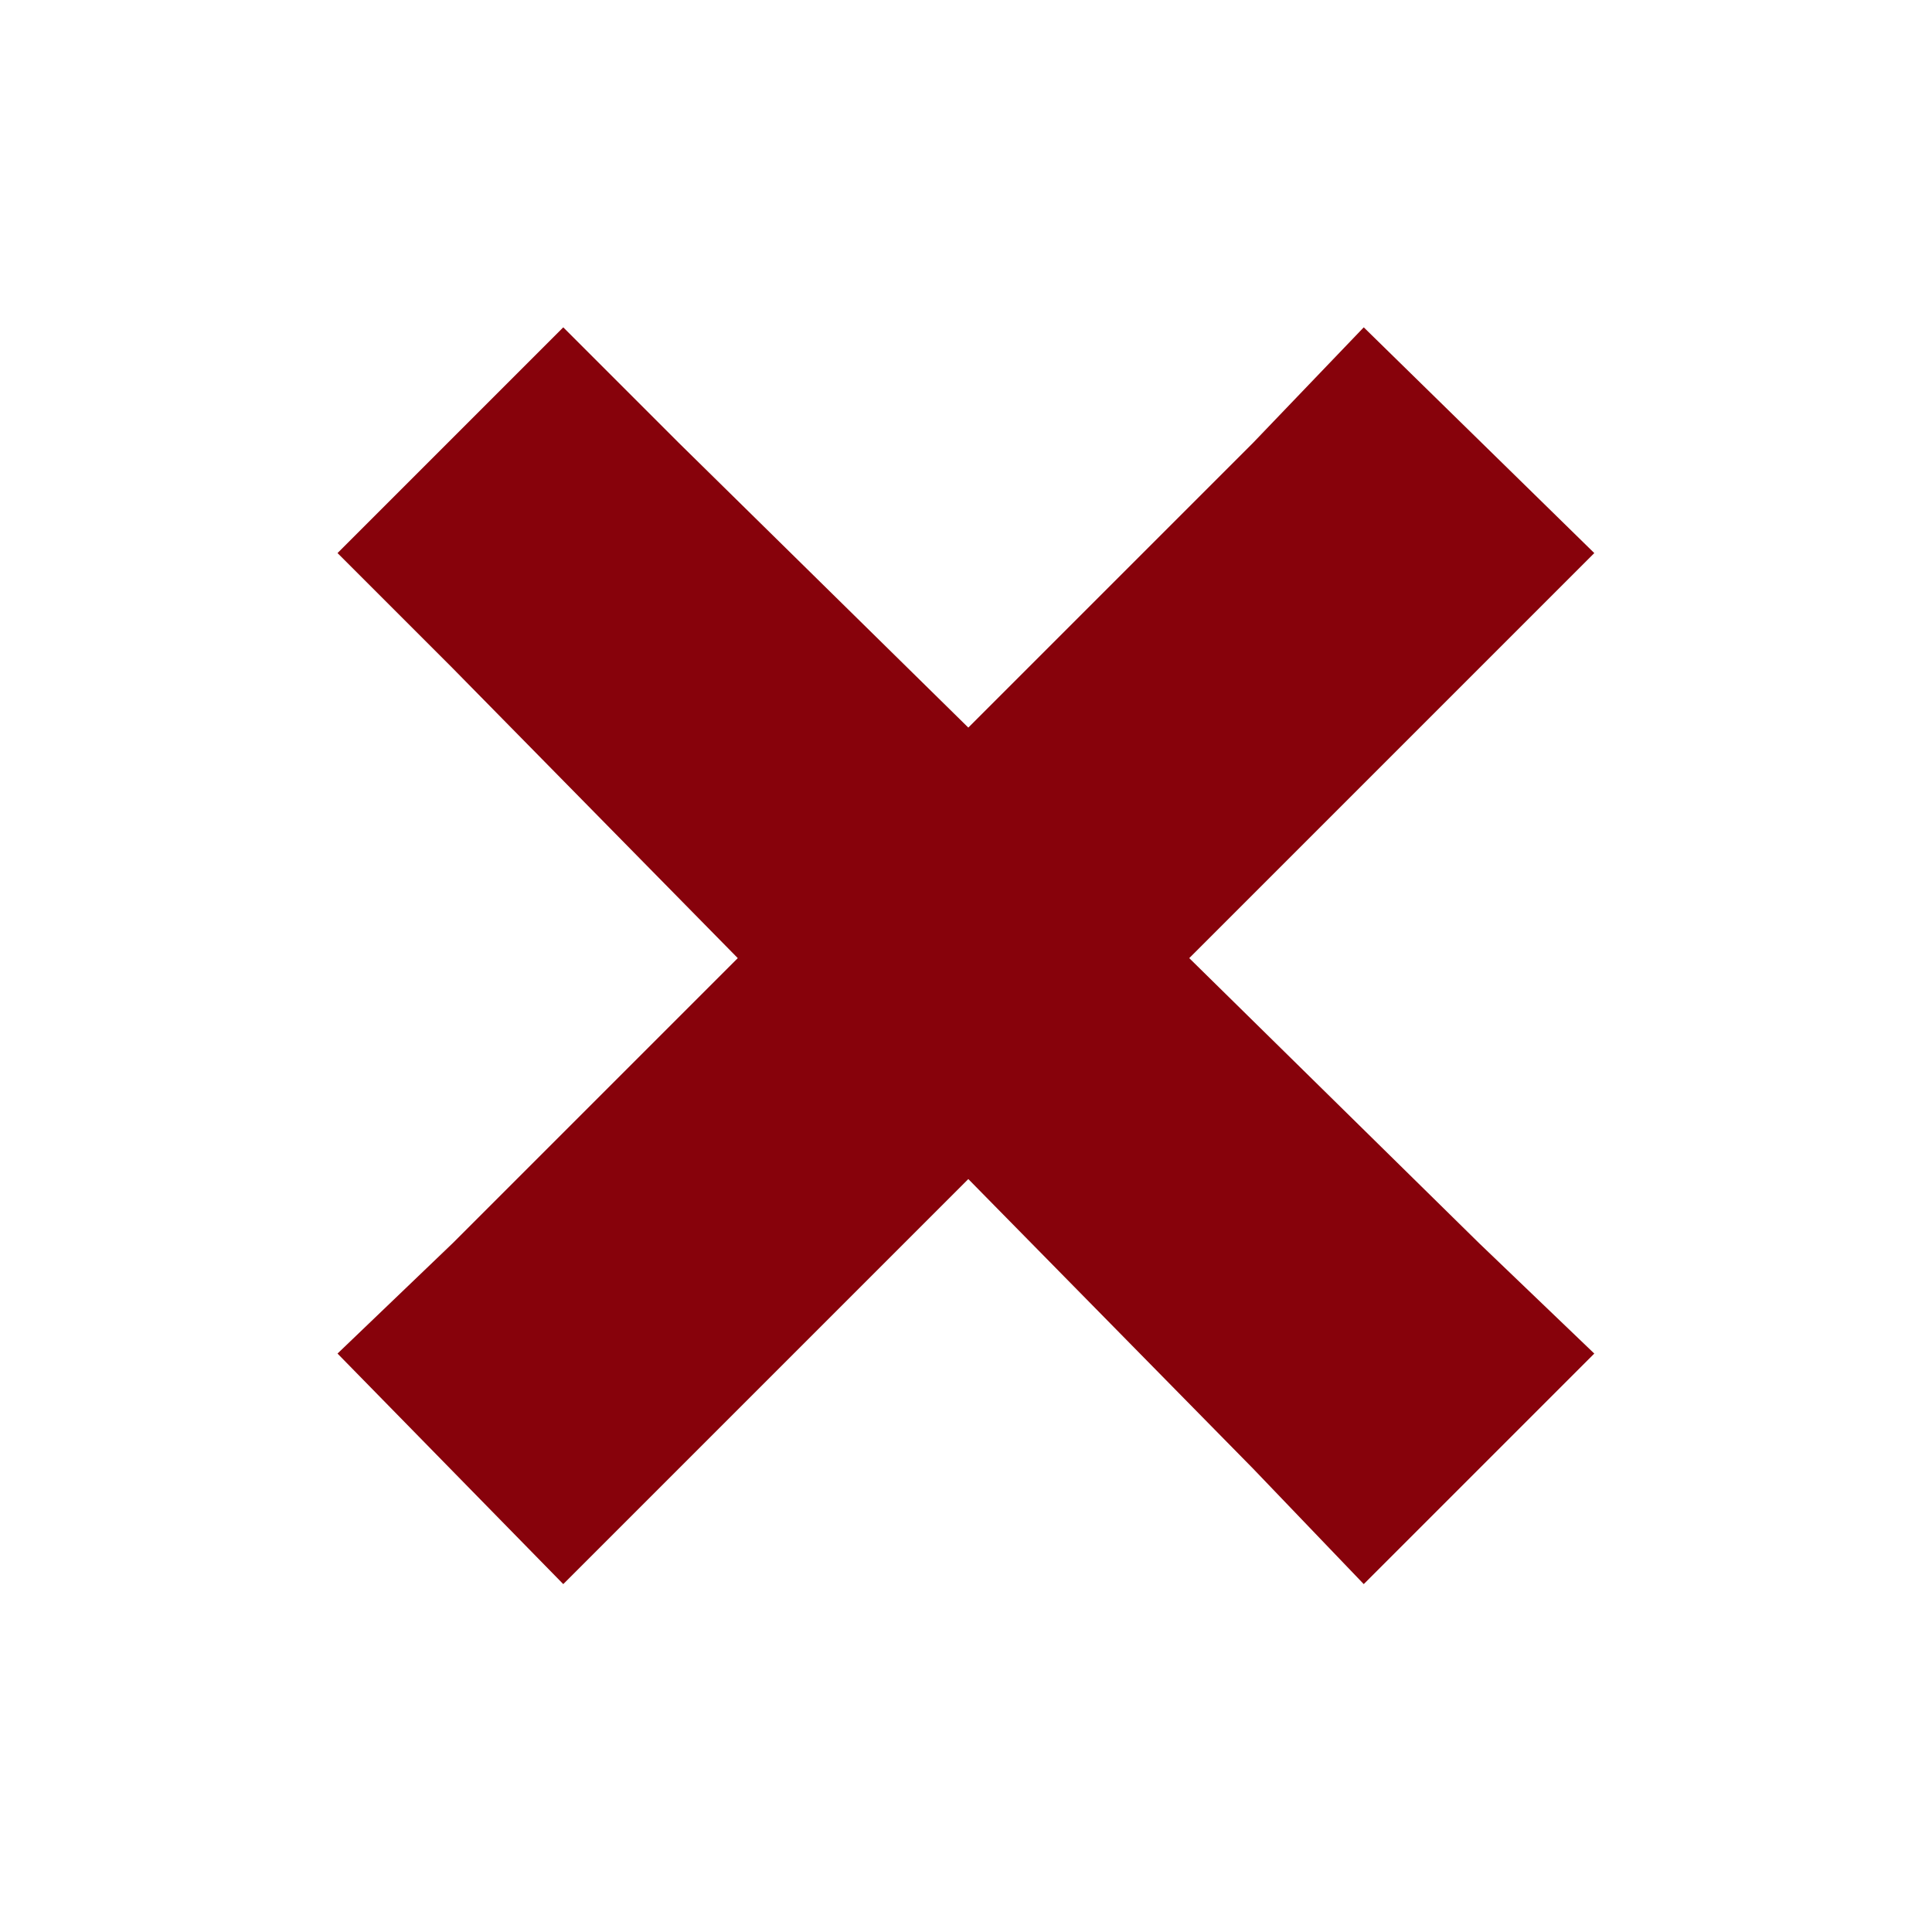
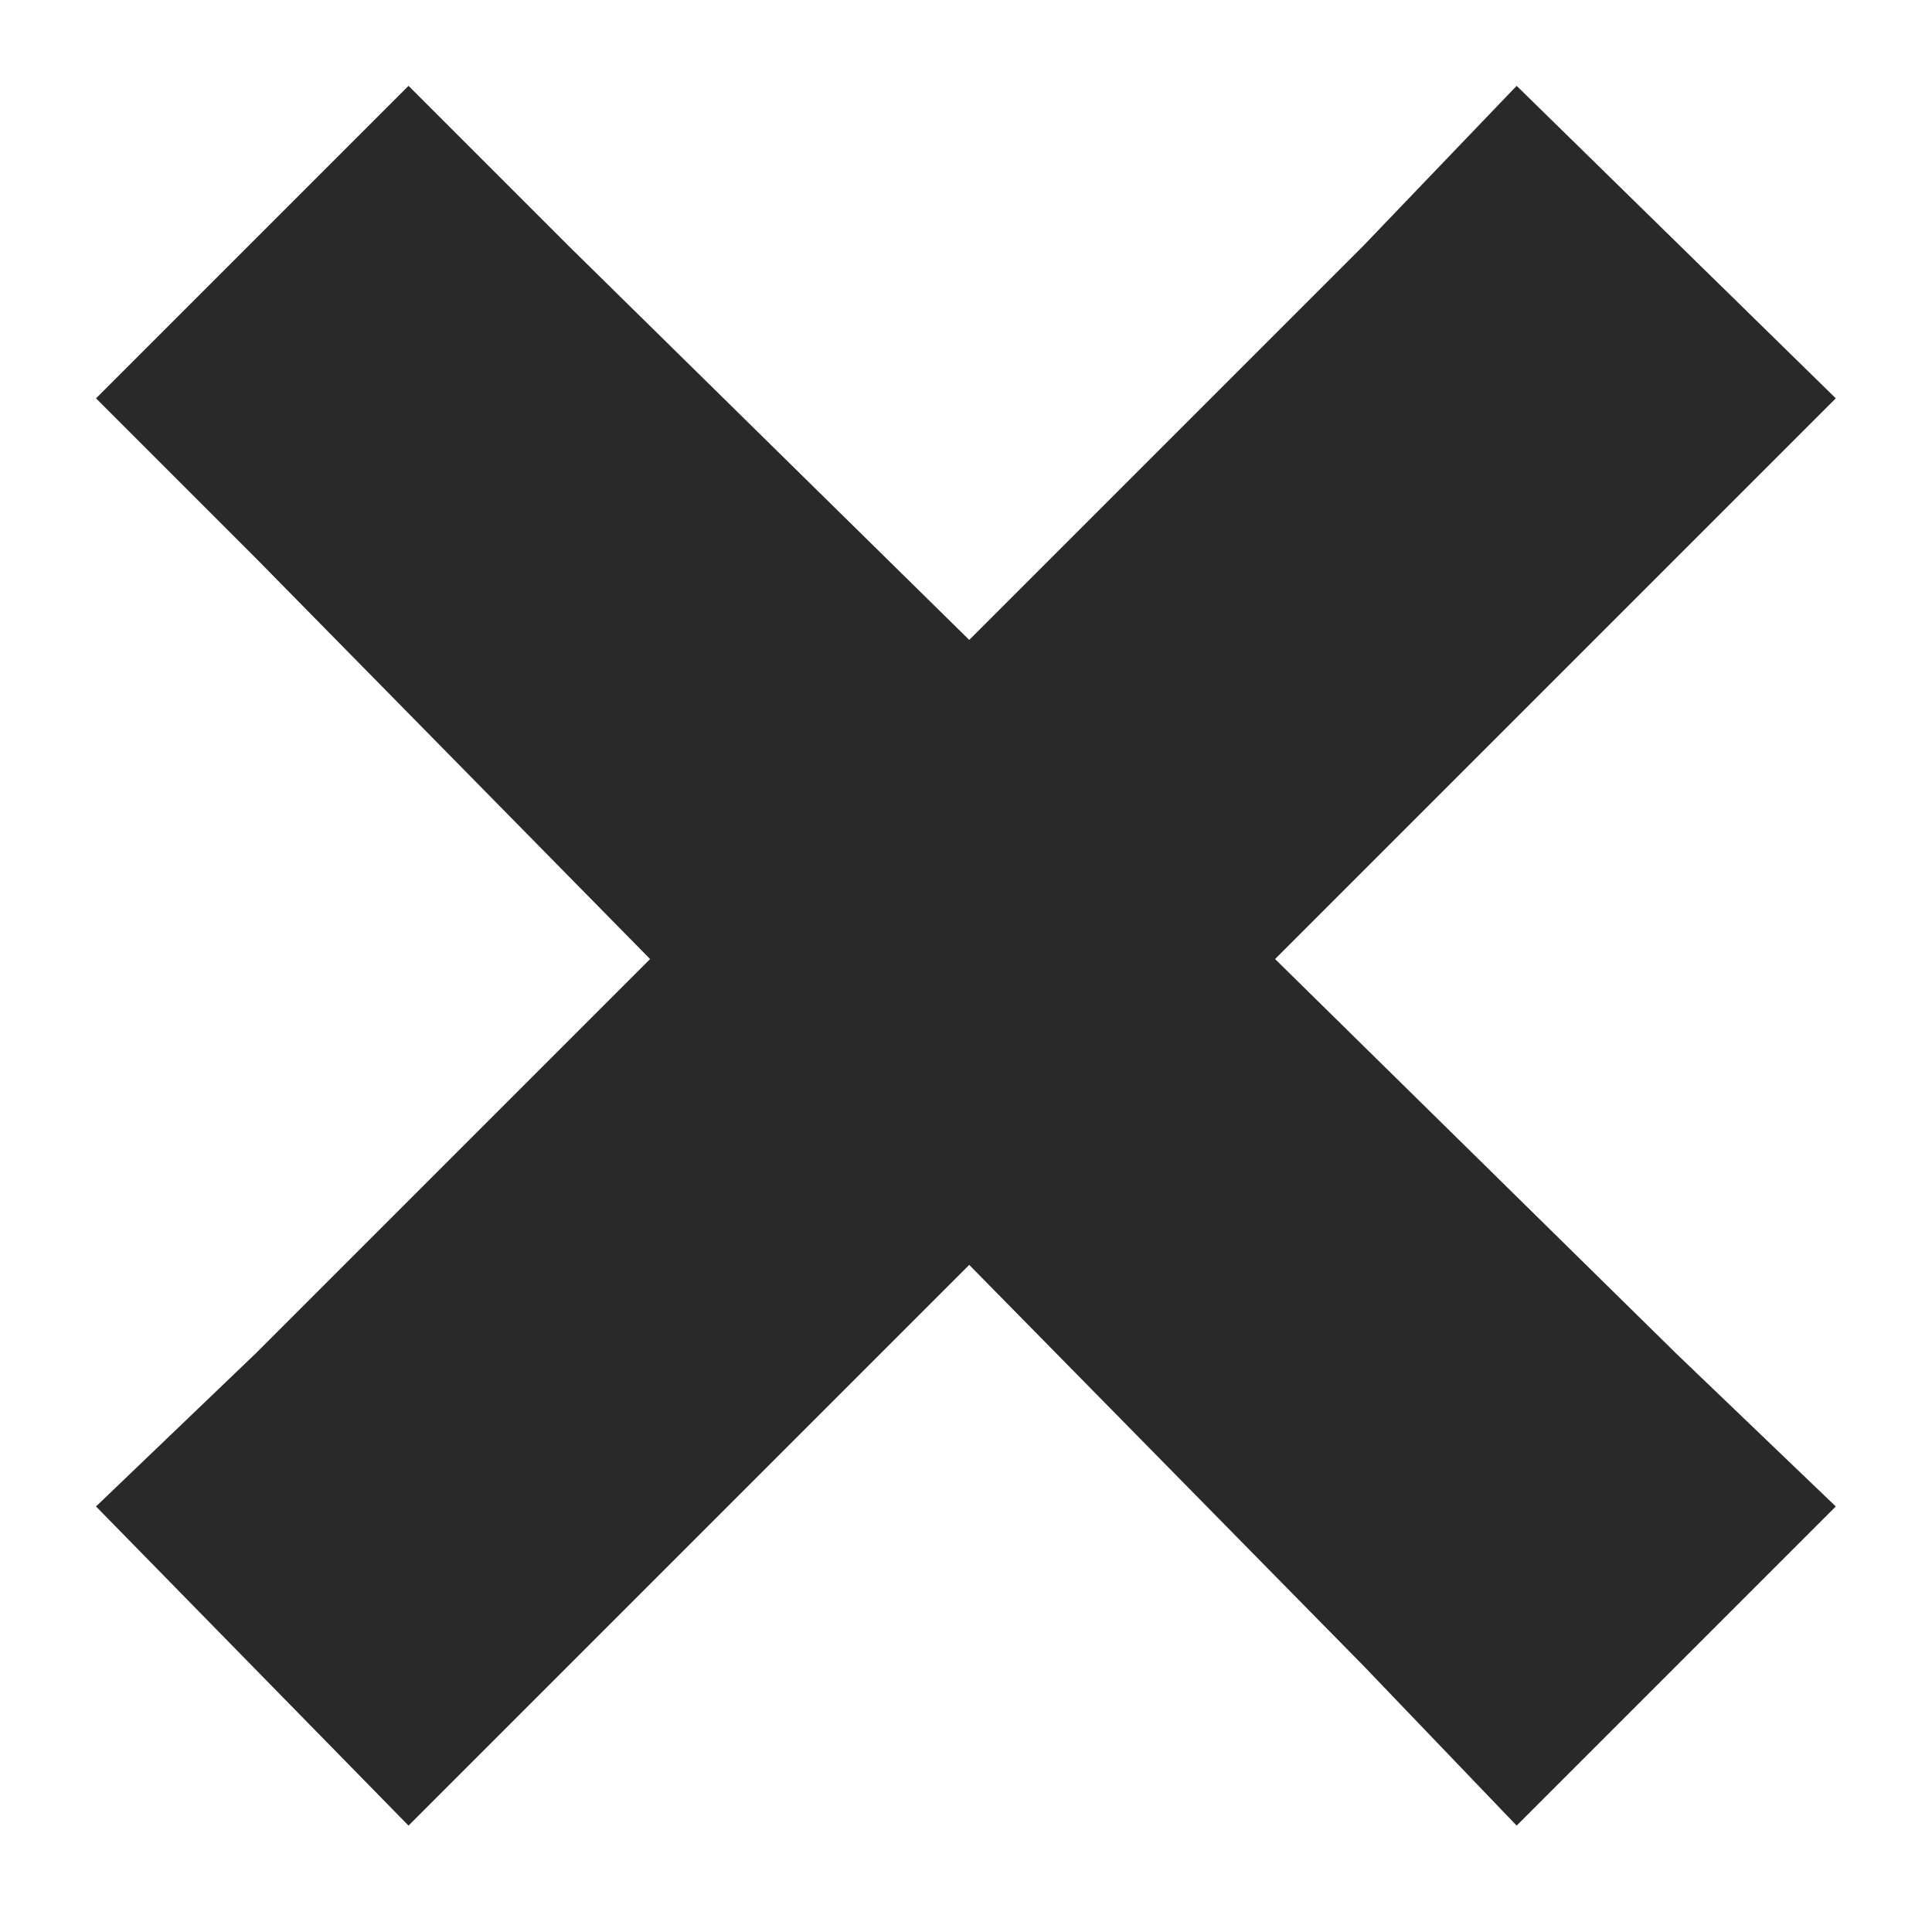
<svg xmlns="http://www.w3.org/2000/svg" width="100%" height="100%" viewBox="0 0 24 24" version="1.1" xml:space="preserve" style="fill-rule:evenodd;clip-rule:evenodd;stroke-linejoin:round;stroke-miterlimit:1.414;">
-   <g transform="matrix(1.9888,0,0,1.9888,4.19277,4.06627)">
-     <path d="M1.41,0L0,1.41L0.72,2.13L2.5,3.94L0.72,5.72L0,6.41L1.41,7.85L2.13,7.13L3.94,5.32L5.72,7.13L6.41,7.85L7.85,6.41L7.13,5.72L5.32,3.94L7.13,2.13L7.85,1.41L6.41,0L5.72,0.72L3.94,2.5L2.13,0.72L1.41,0L1.41,0Z" style="fill:rgb(135,2,11);fill-rule:nonzero;" />
+   <g transform="matrix(2.75313,0,0,2.75313,1.19277,1.06627)">
+     <path d="M1.41,0L0,1.41L0.72,2.13L2.5,3.94L0.72,5.72L0,6.41L1.41,7.85L2.13,7.13L3.94,5.32L5.72,7.13L6.41,7.85L7.85,6.41L7.13,5.72L5.32,3.94L7.13,2.13L7.85,1.41L6.41,0L5.72,0.72L3.94,2.5L2.13,0.72L1.41,0L1.41,0Z" style="fill:rgb(41,41,41);fill-rule:nonzero;" />
  </g>
</svg>
